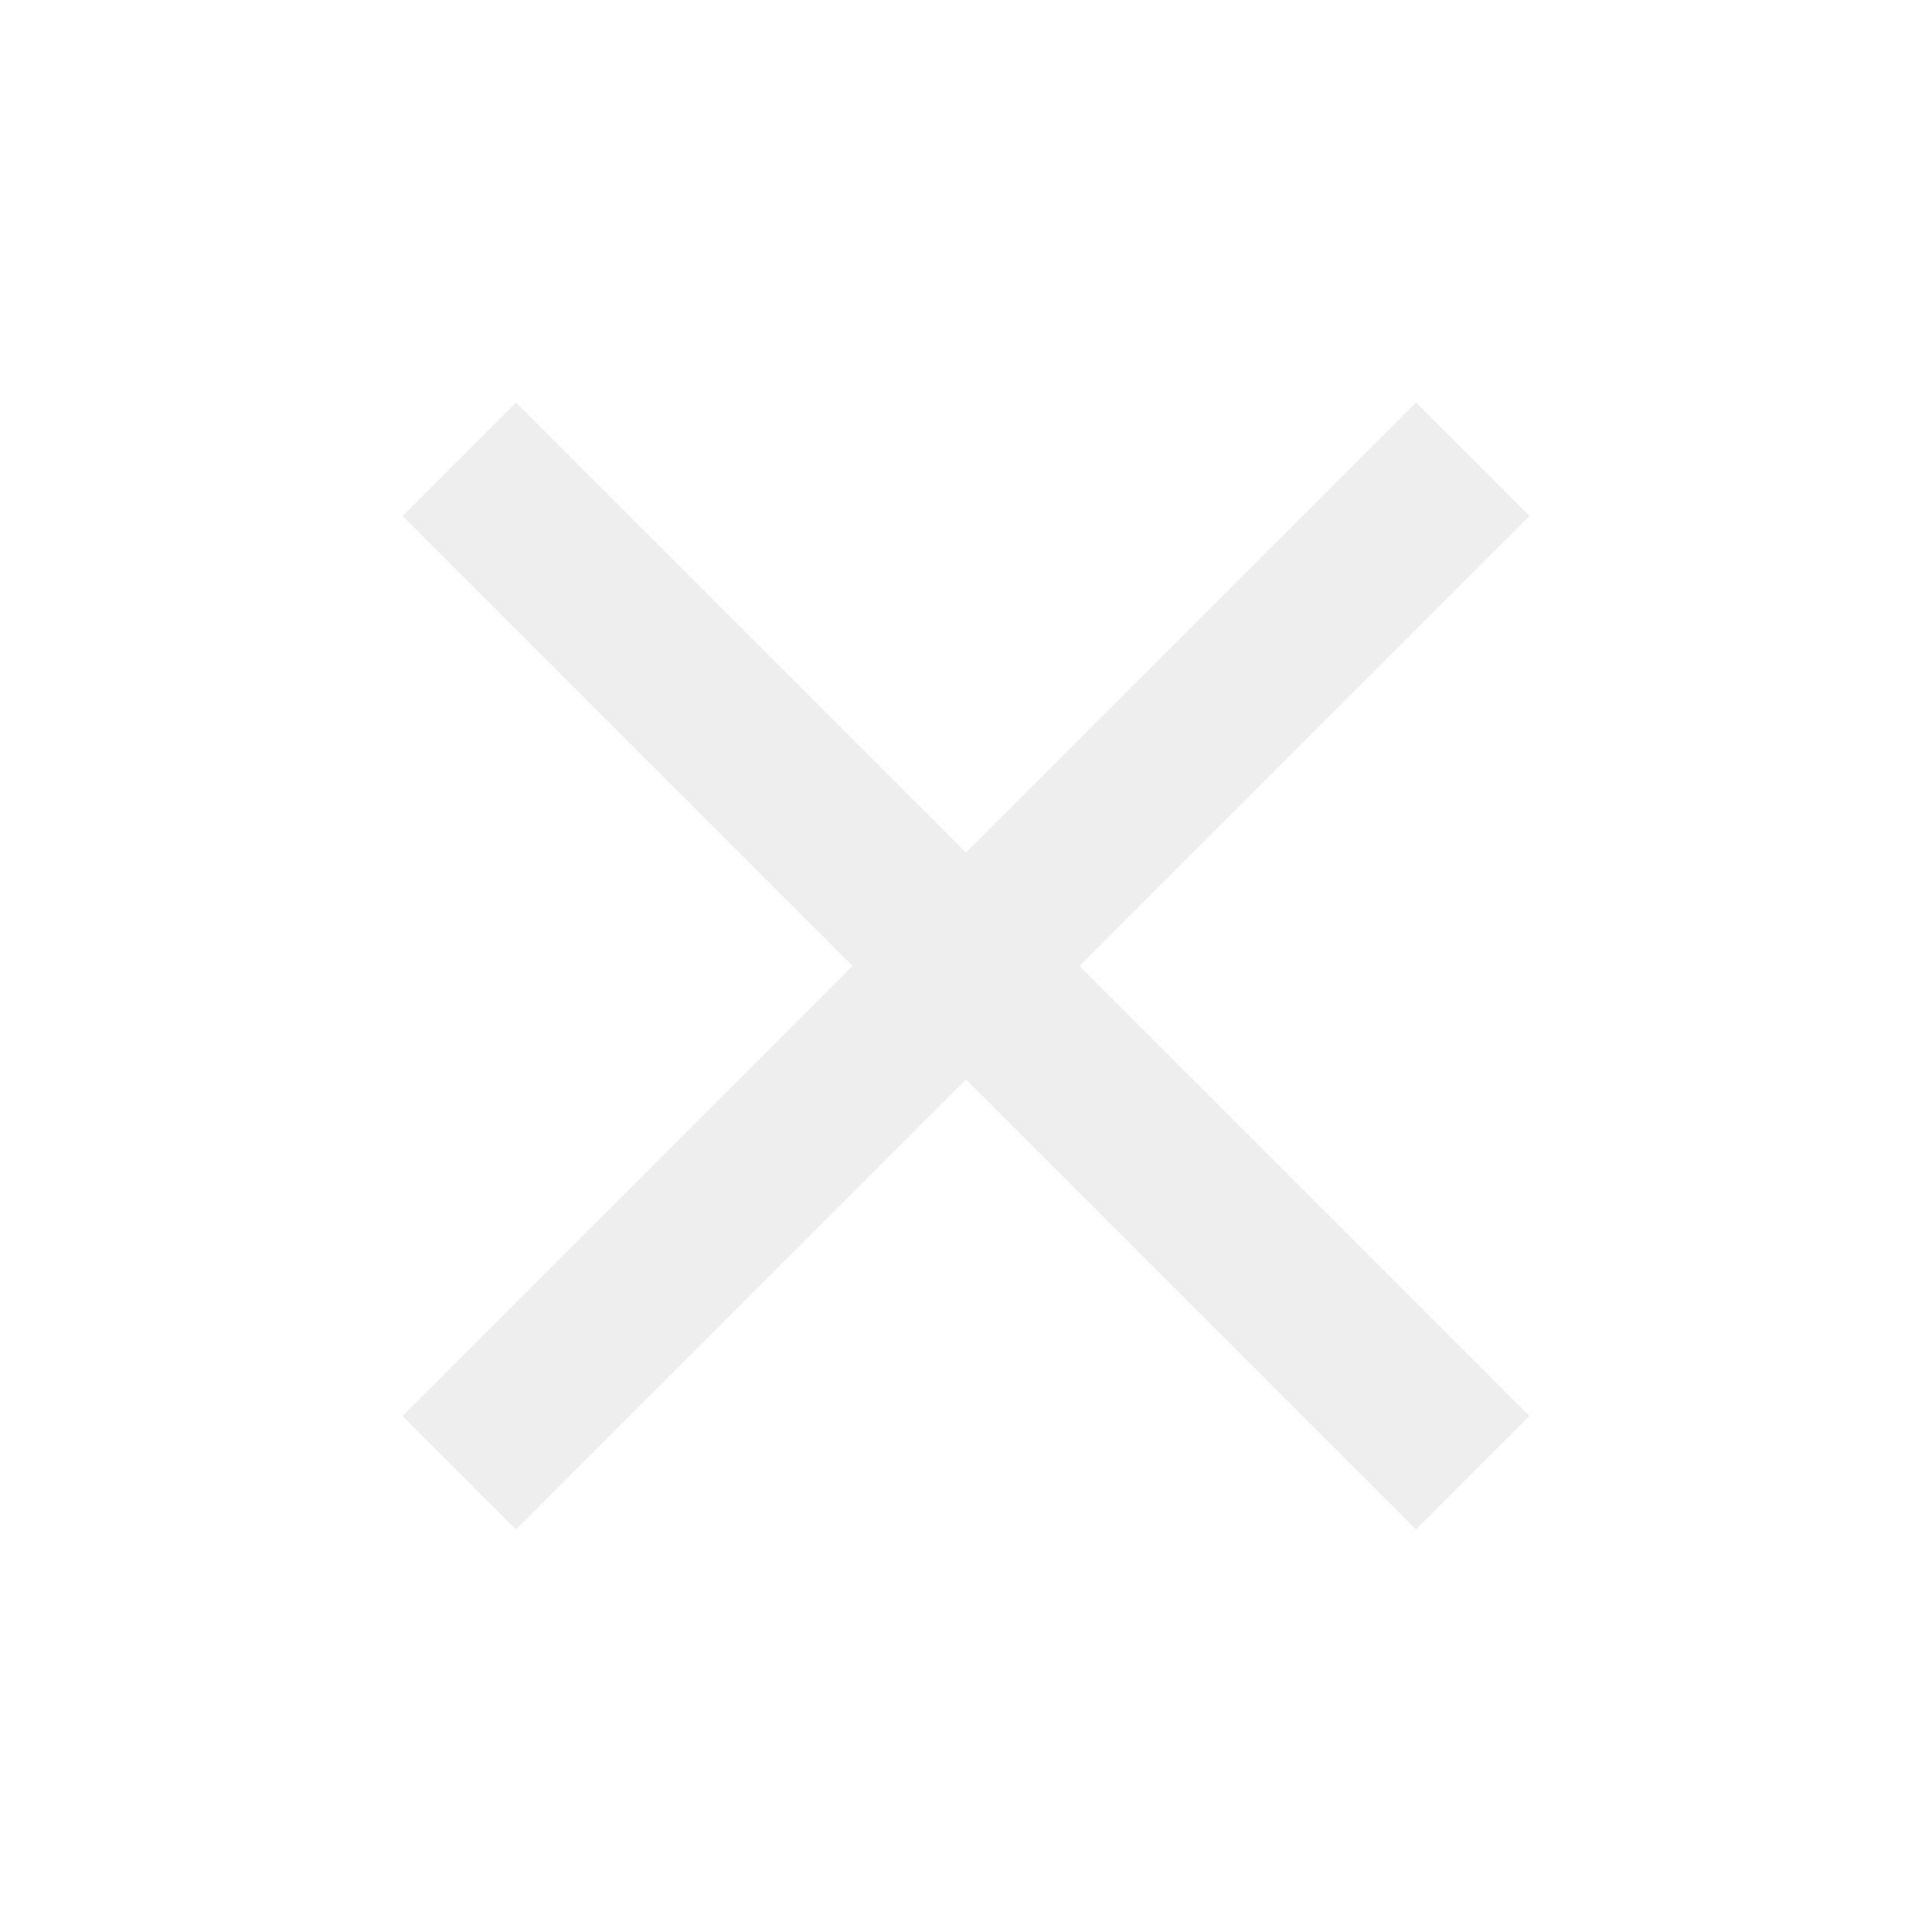
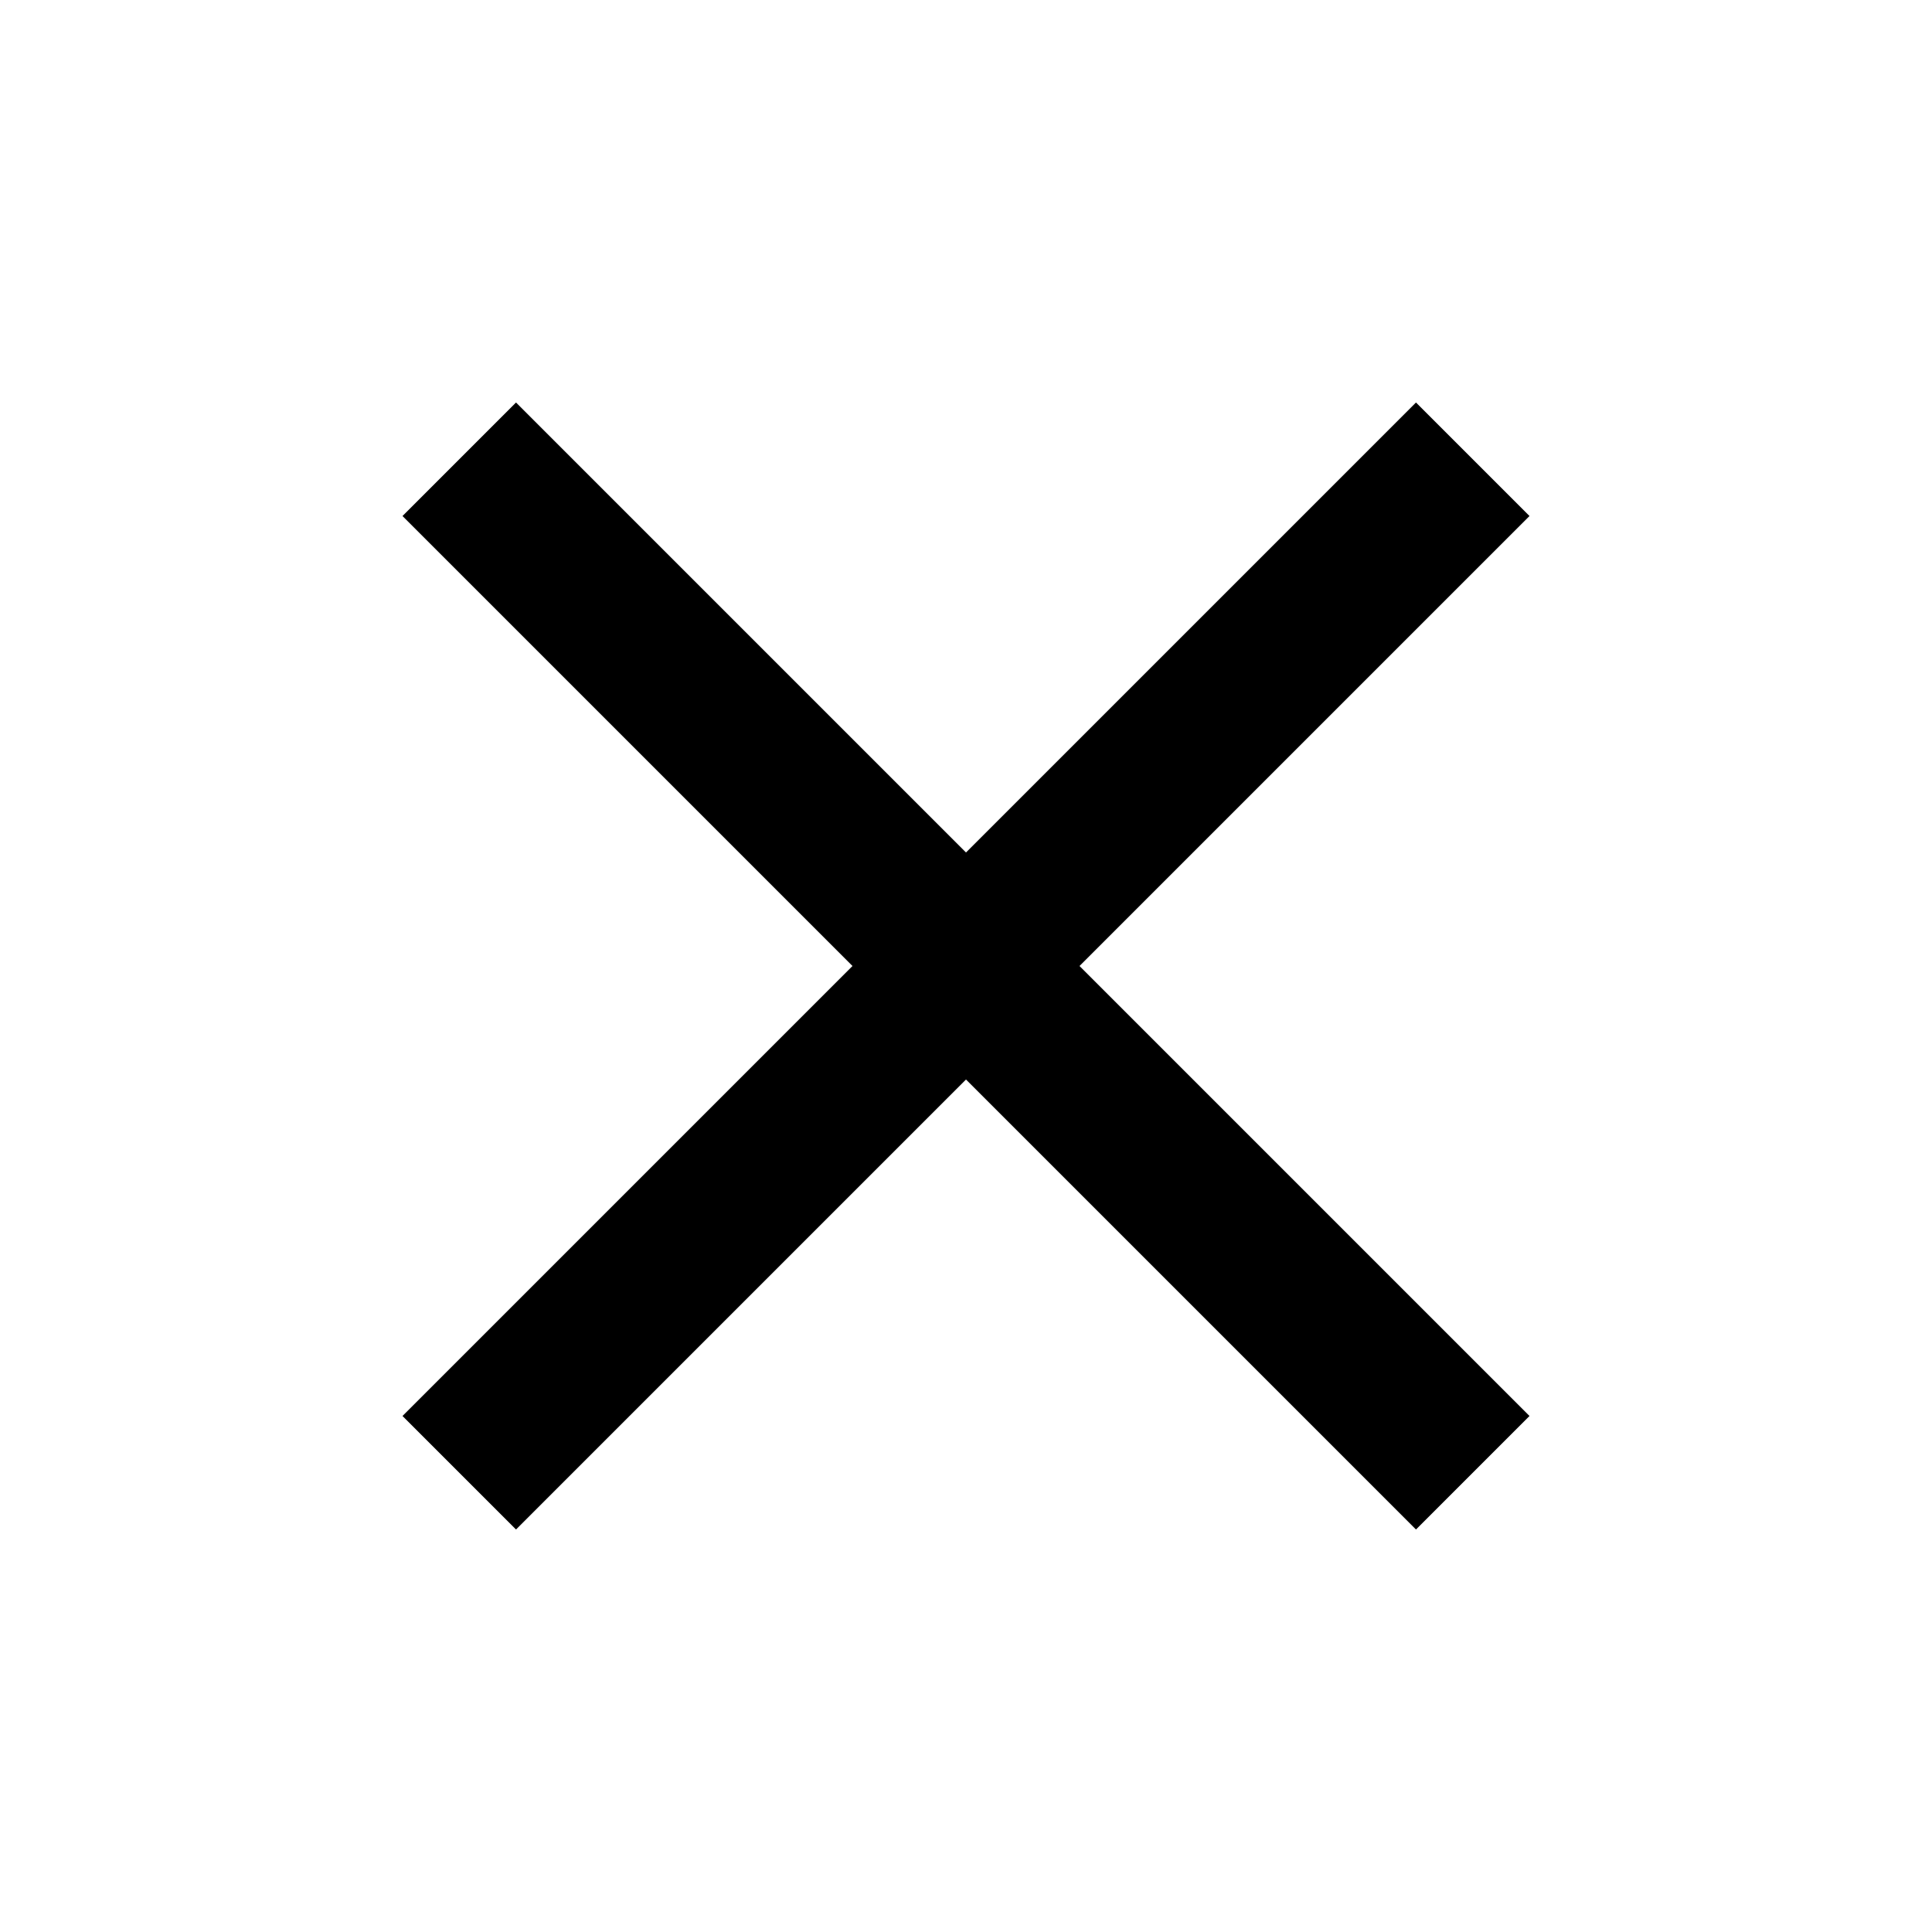
- <svg xmlns="http://www.w3.org/2000/svg" fill="#EEE" height="24" viewBox="0 0 24 24" width="24">
+ <svg xmlns="http://www.w3.org/2000/svg" fill="#000" height="24" viewBox="0 0 24 24" width="24">
  <path d="M19 6.41L17.59 5 12 10.59 6.41 5 5 6.41 10.59 12 5 17.59 6.41 19 12 13.41 17.59 19 19 17.59 13.41 12z" />
  <path d="M0 0h24v24H0z" fill="none" />
</svg>
